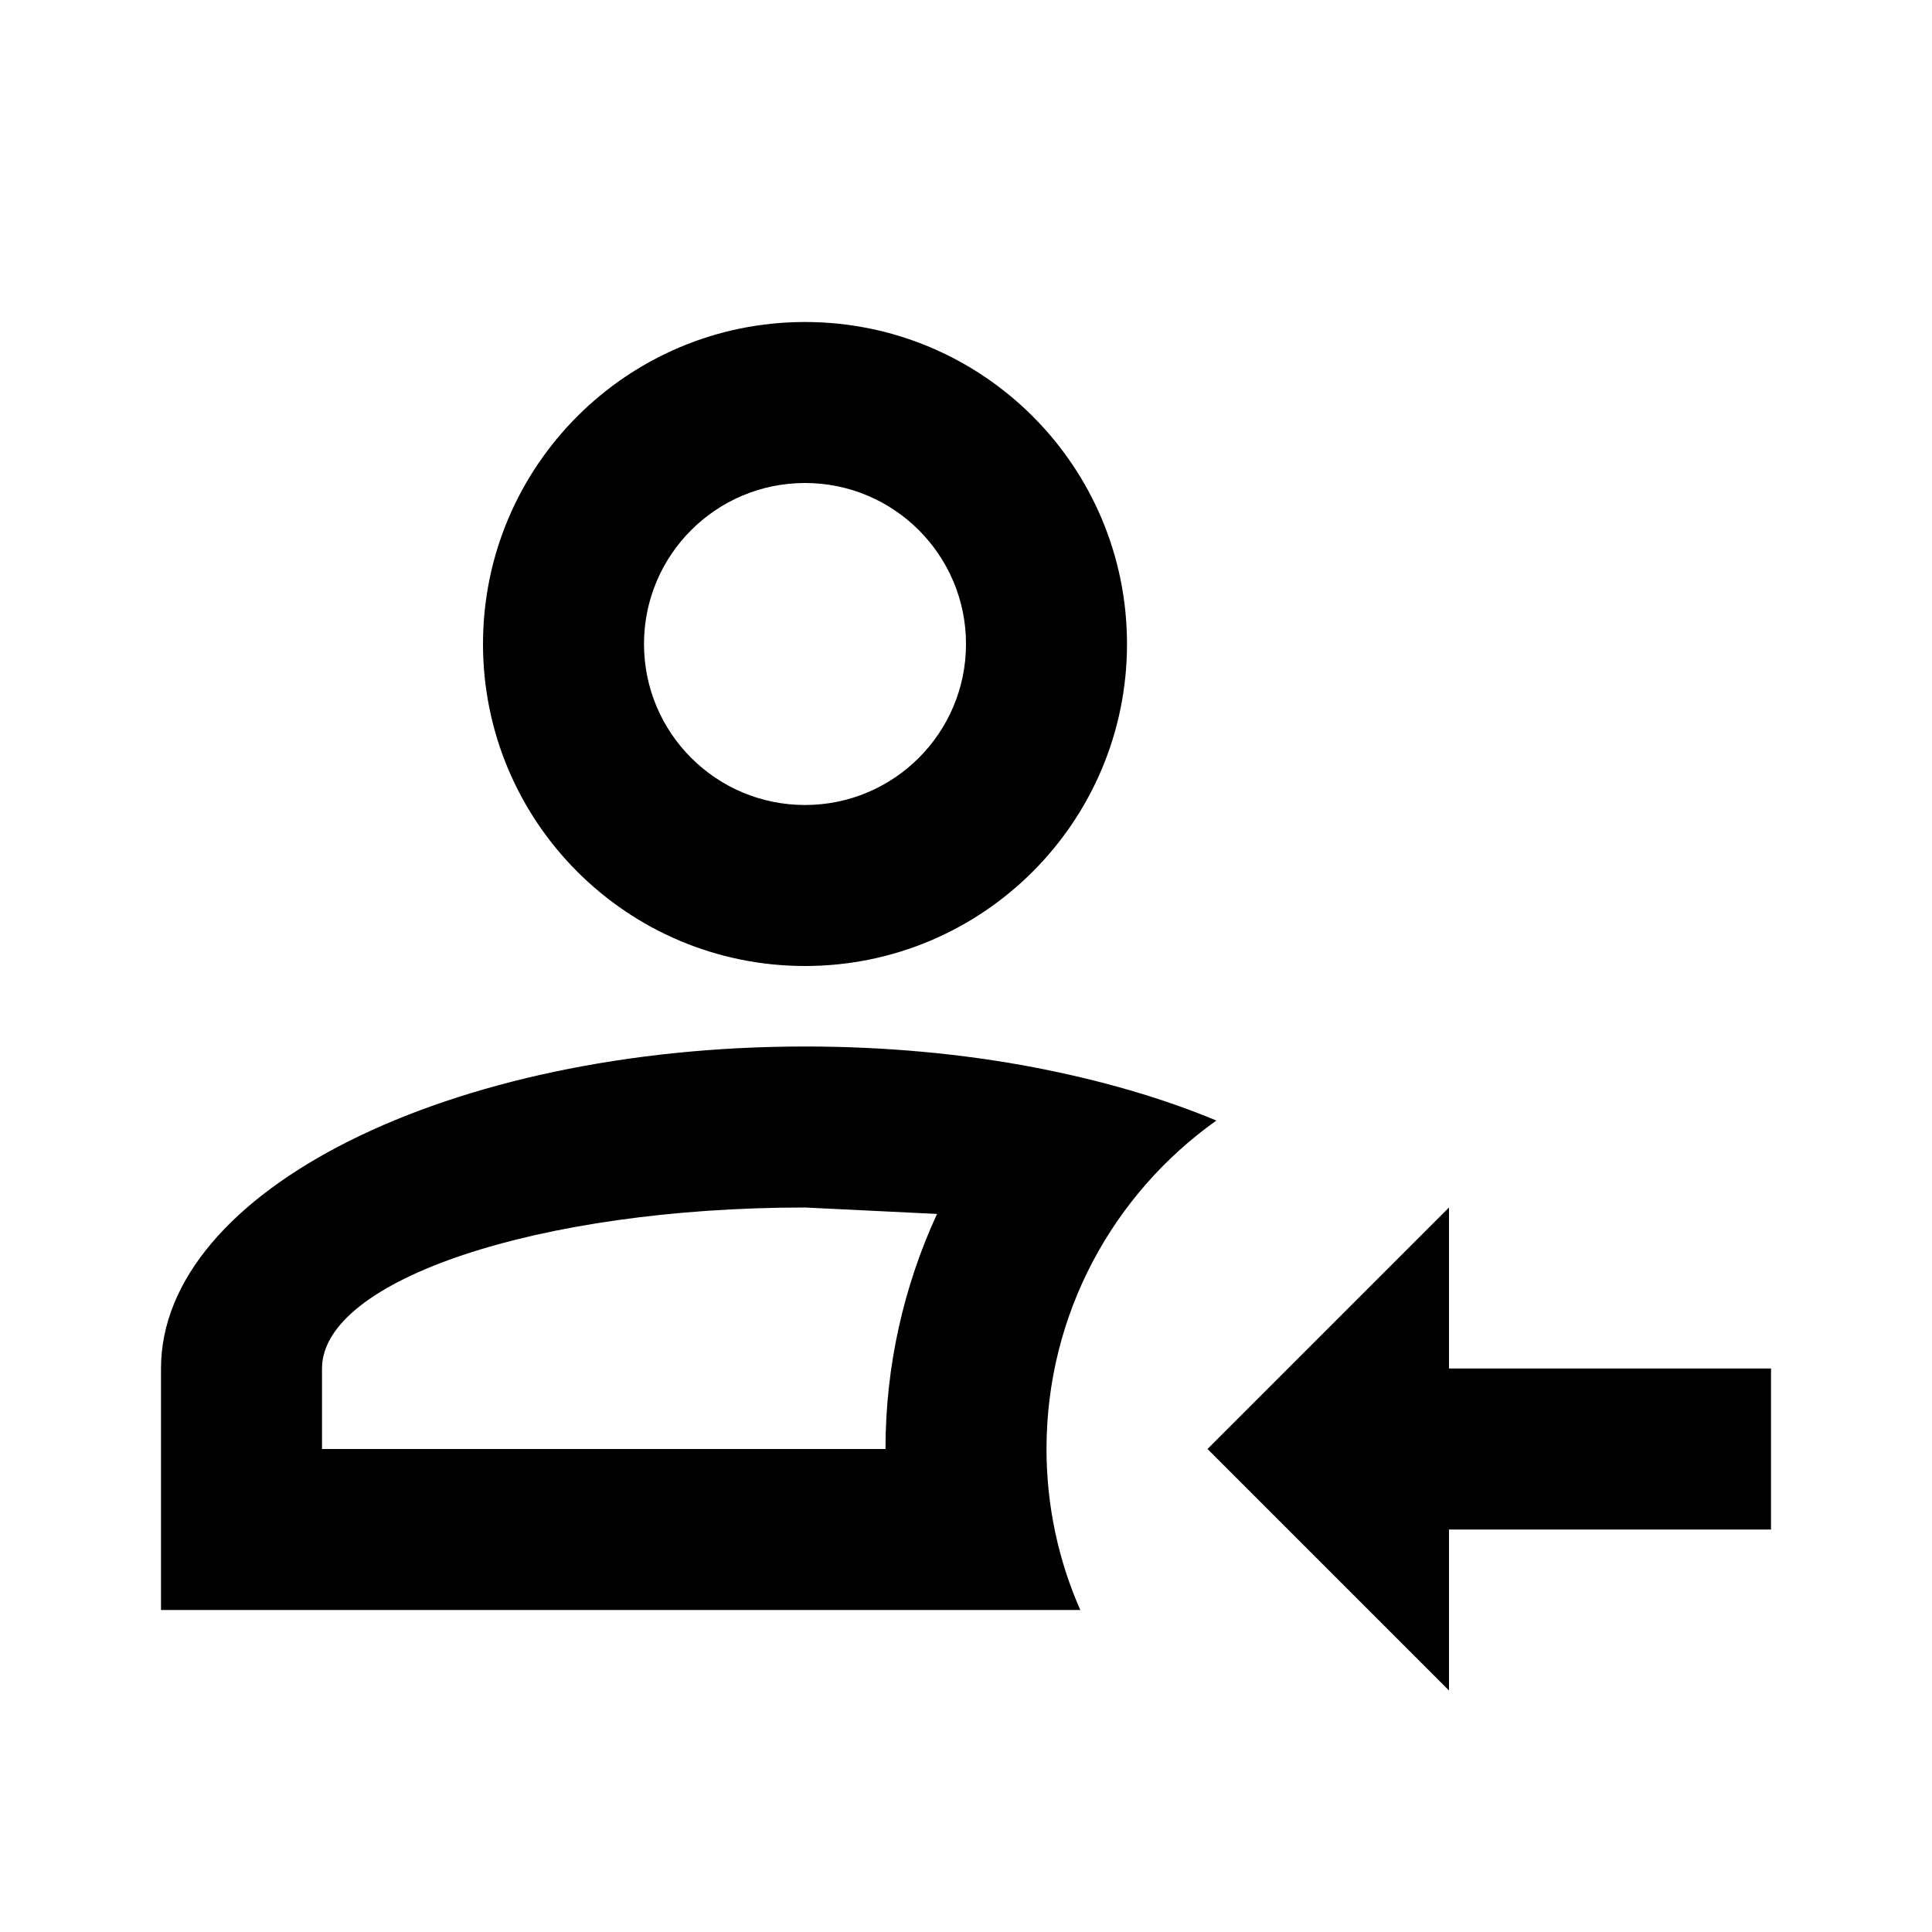
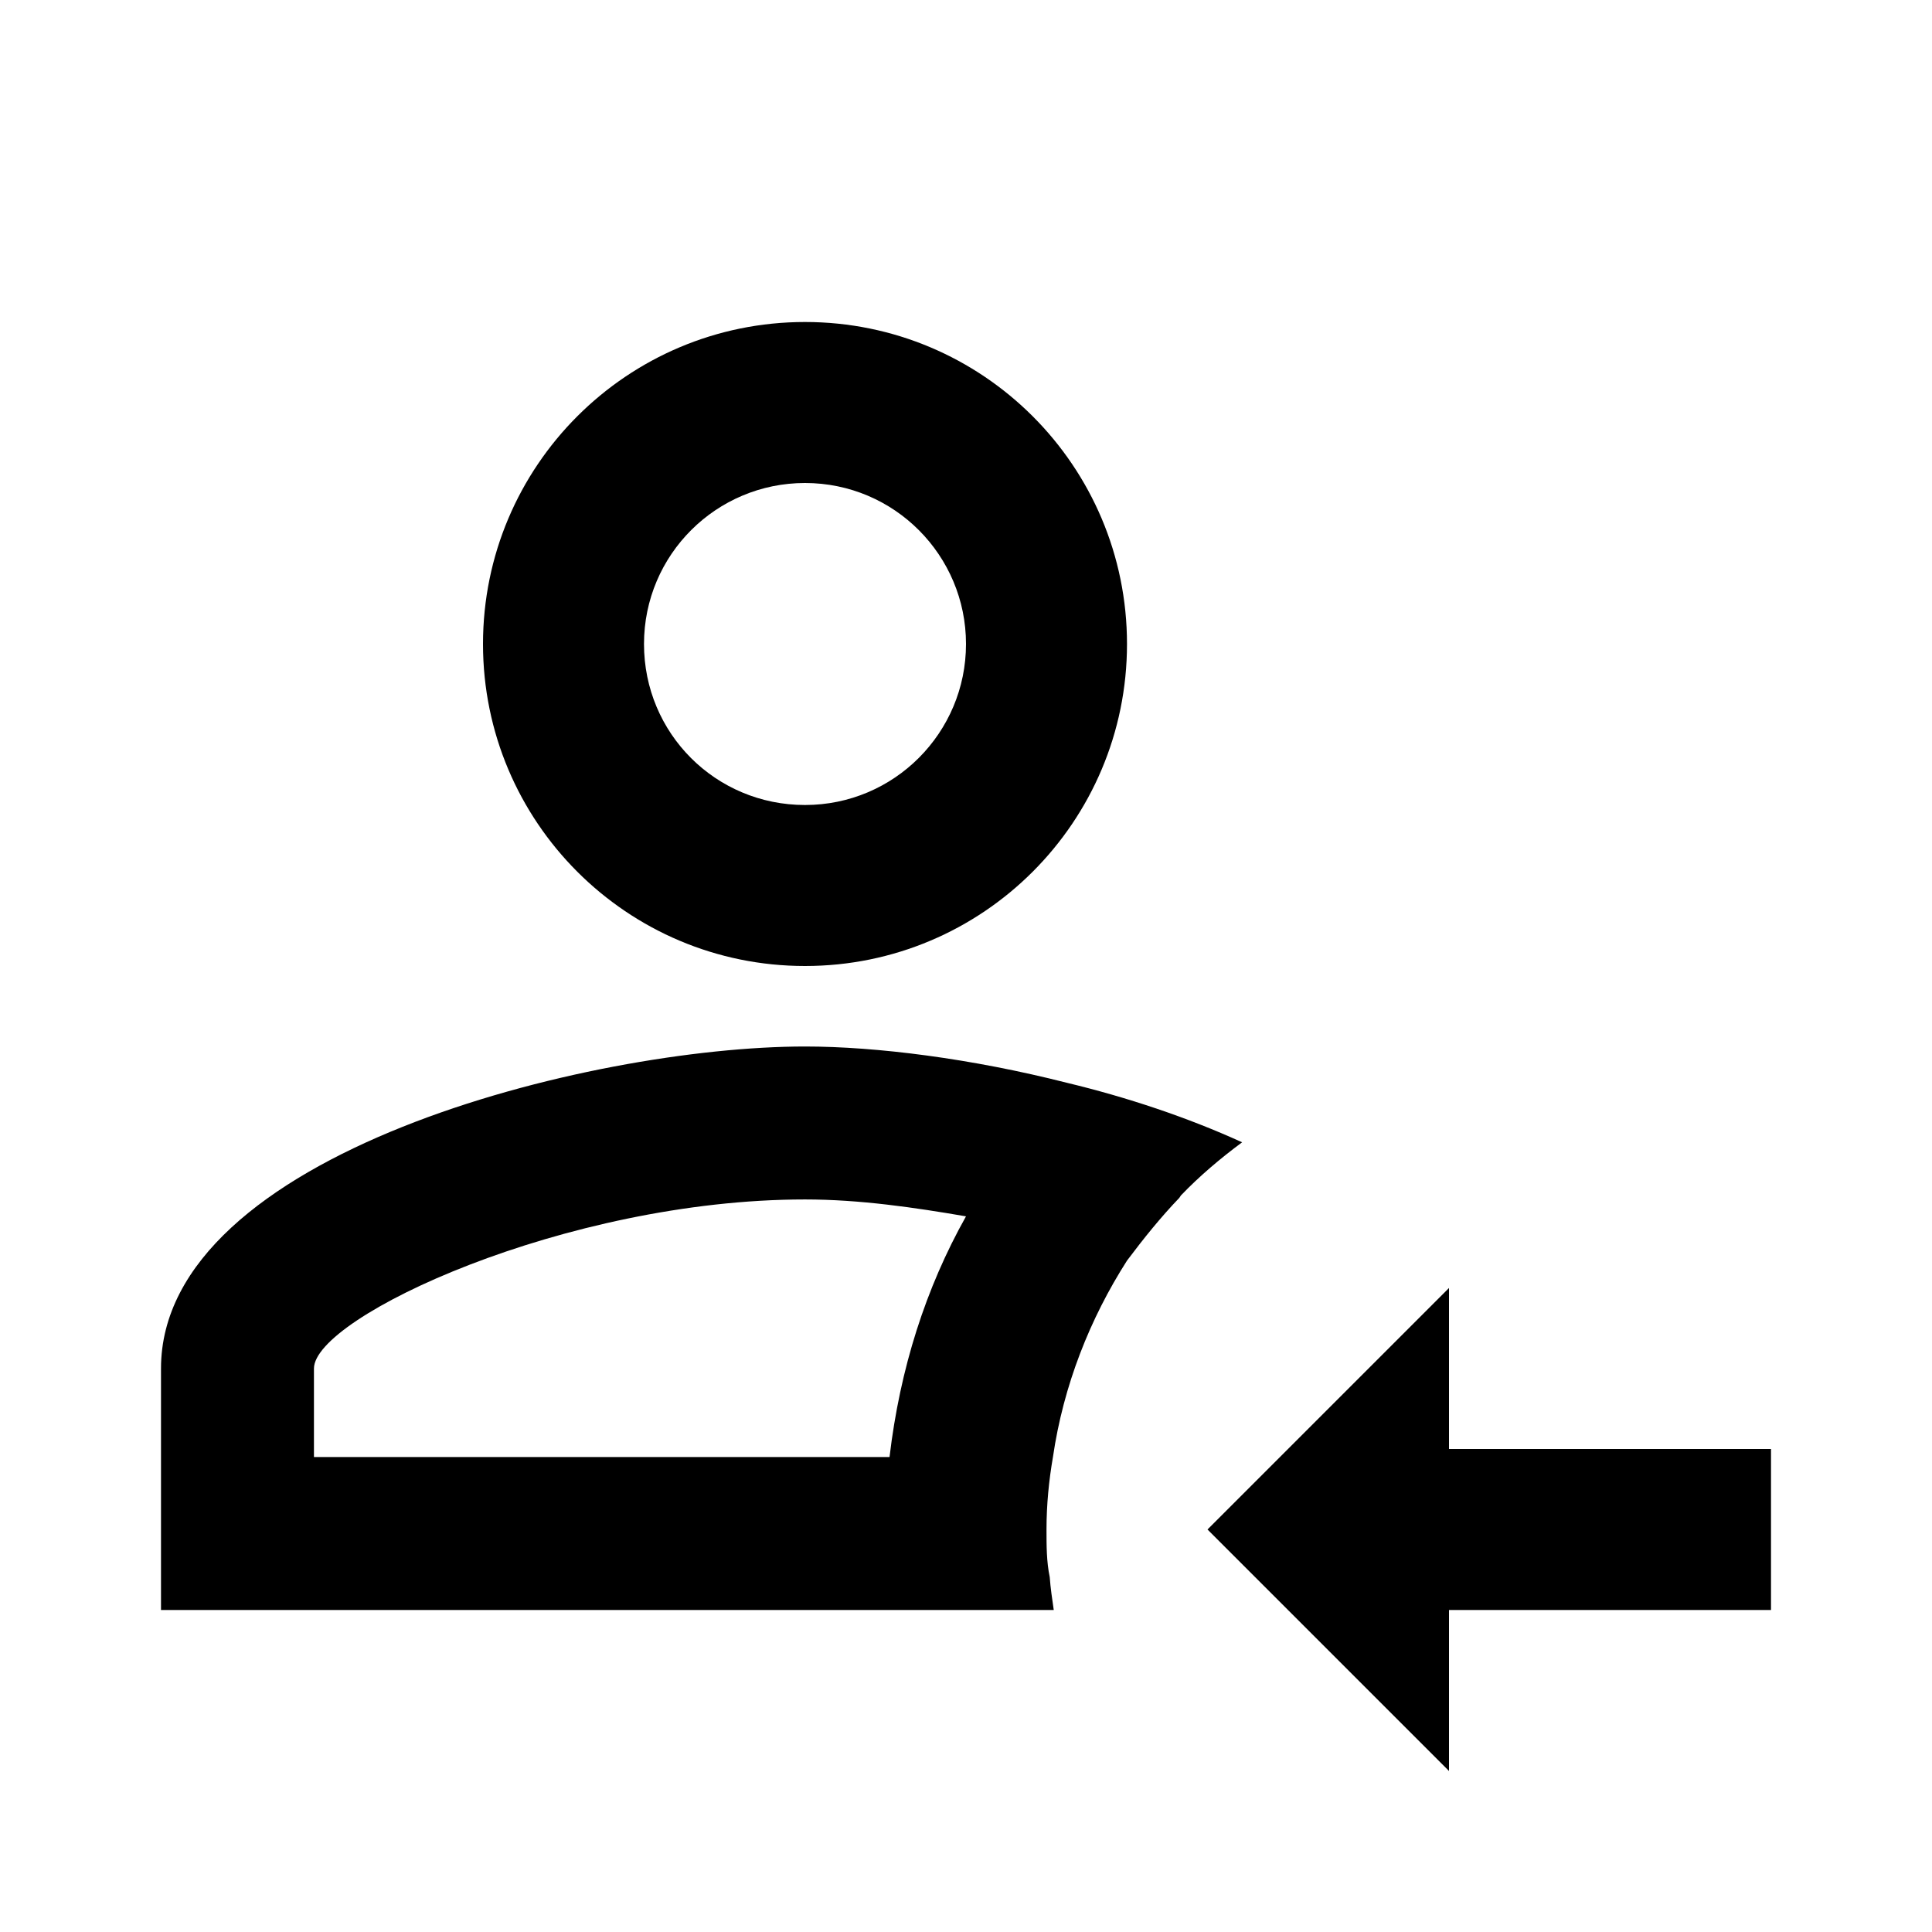
<svg xmlns="http://www.w3.org/2000/svg" version="1.1" id="mdi-account-arrow-left-outline" width="24" height="24" viewBox="0 0 24 24">
-   <path d="M18,21L15,18L18,15V17H22V19H18V21M13,18C13,18.71 13.15,19.39 13.42,20H2V17C2,14.79 5.58,13 10,13C11,13 11.96,13.09 12.85,13.26C13.68,13.42 14.44,13.64 15.11,13.92C13.83,14.83 13,16.32 13,18M4,17V18H11C11,16.96 11.23,15.97 11.64,15.08L10,15C6.69,15 4,15.9 4,17M10,4A4,4 0 0,1 14,8A4,4 0 0,1 10,12A4,4 0 0,1 6,8A4,4 0 0,1 10,4M10,6A2,2 0 0,0 8,8A2,2 0 0,0 10,10A2,2 0 0,0 12,8A2,2 0 0,0 10,6Z" />
+   <path d="M10 12C12.21 12 14 10.21 14 8S12.21 4 10 4 6 5.79 6 8 7.79 12 10 12M10 6C11.11 6 12 6.9 12 8S11.11 10 10 10 8 9.11 8 8 8.9 6 10 6M13.25 13.45C12.07 13.15 10.89 13 10 13C7.33 13 2 14.33 2 17V20H13.09C13.07 19.86 13.05 19.73 13.04 19.59C13 19.4 13 19.2 13 19C13 18.69 13.03 18.39 13.08 18.1C13.21 17.21 13.54 16.38 14 15.66C14.21 15.38 14.42 15.12 14.65 14.88L14.67 14.85C14.9 14.61 15.16 14.39 15.43 14.19C14.75 13.88 14 13.63 13.25 13.45M11.05 18.1H3.9V17C3.9 16.36 7.03 14.9 10 14.9C10.68 14.9 11.36 15 12 15.11C11.5 16 11.18 17 11.05 18.1M22 18V20H18V22L15 19L18 16V18H22Z" />
</svg>
